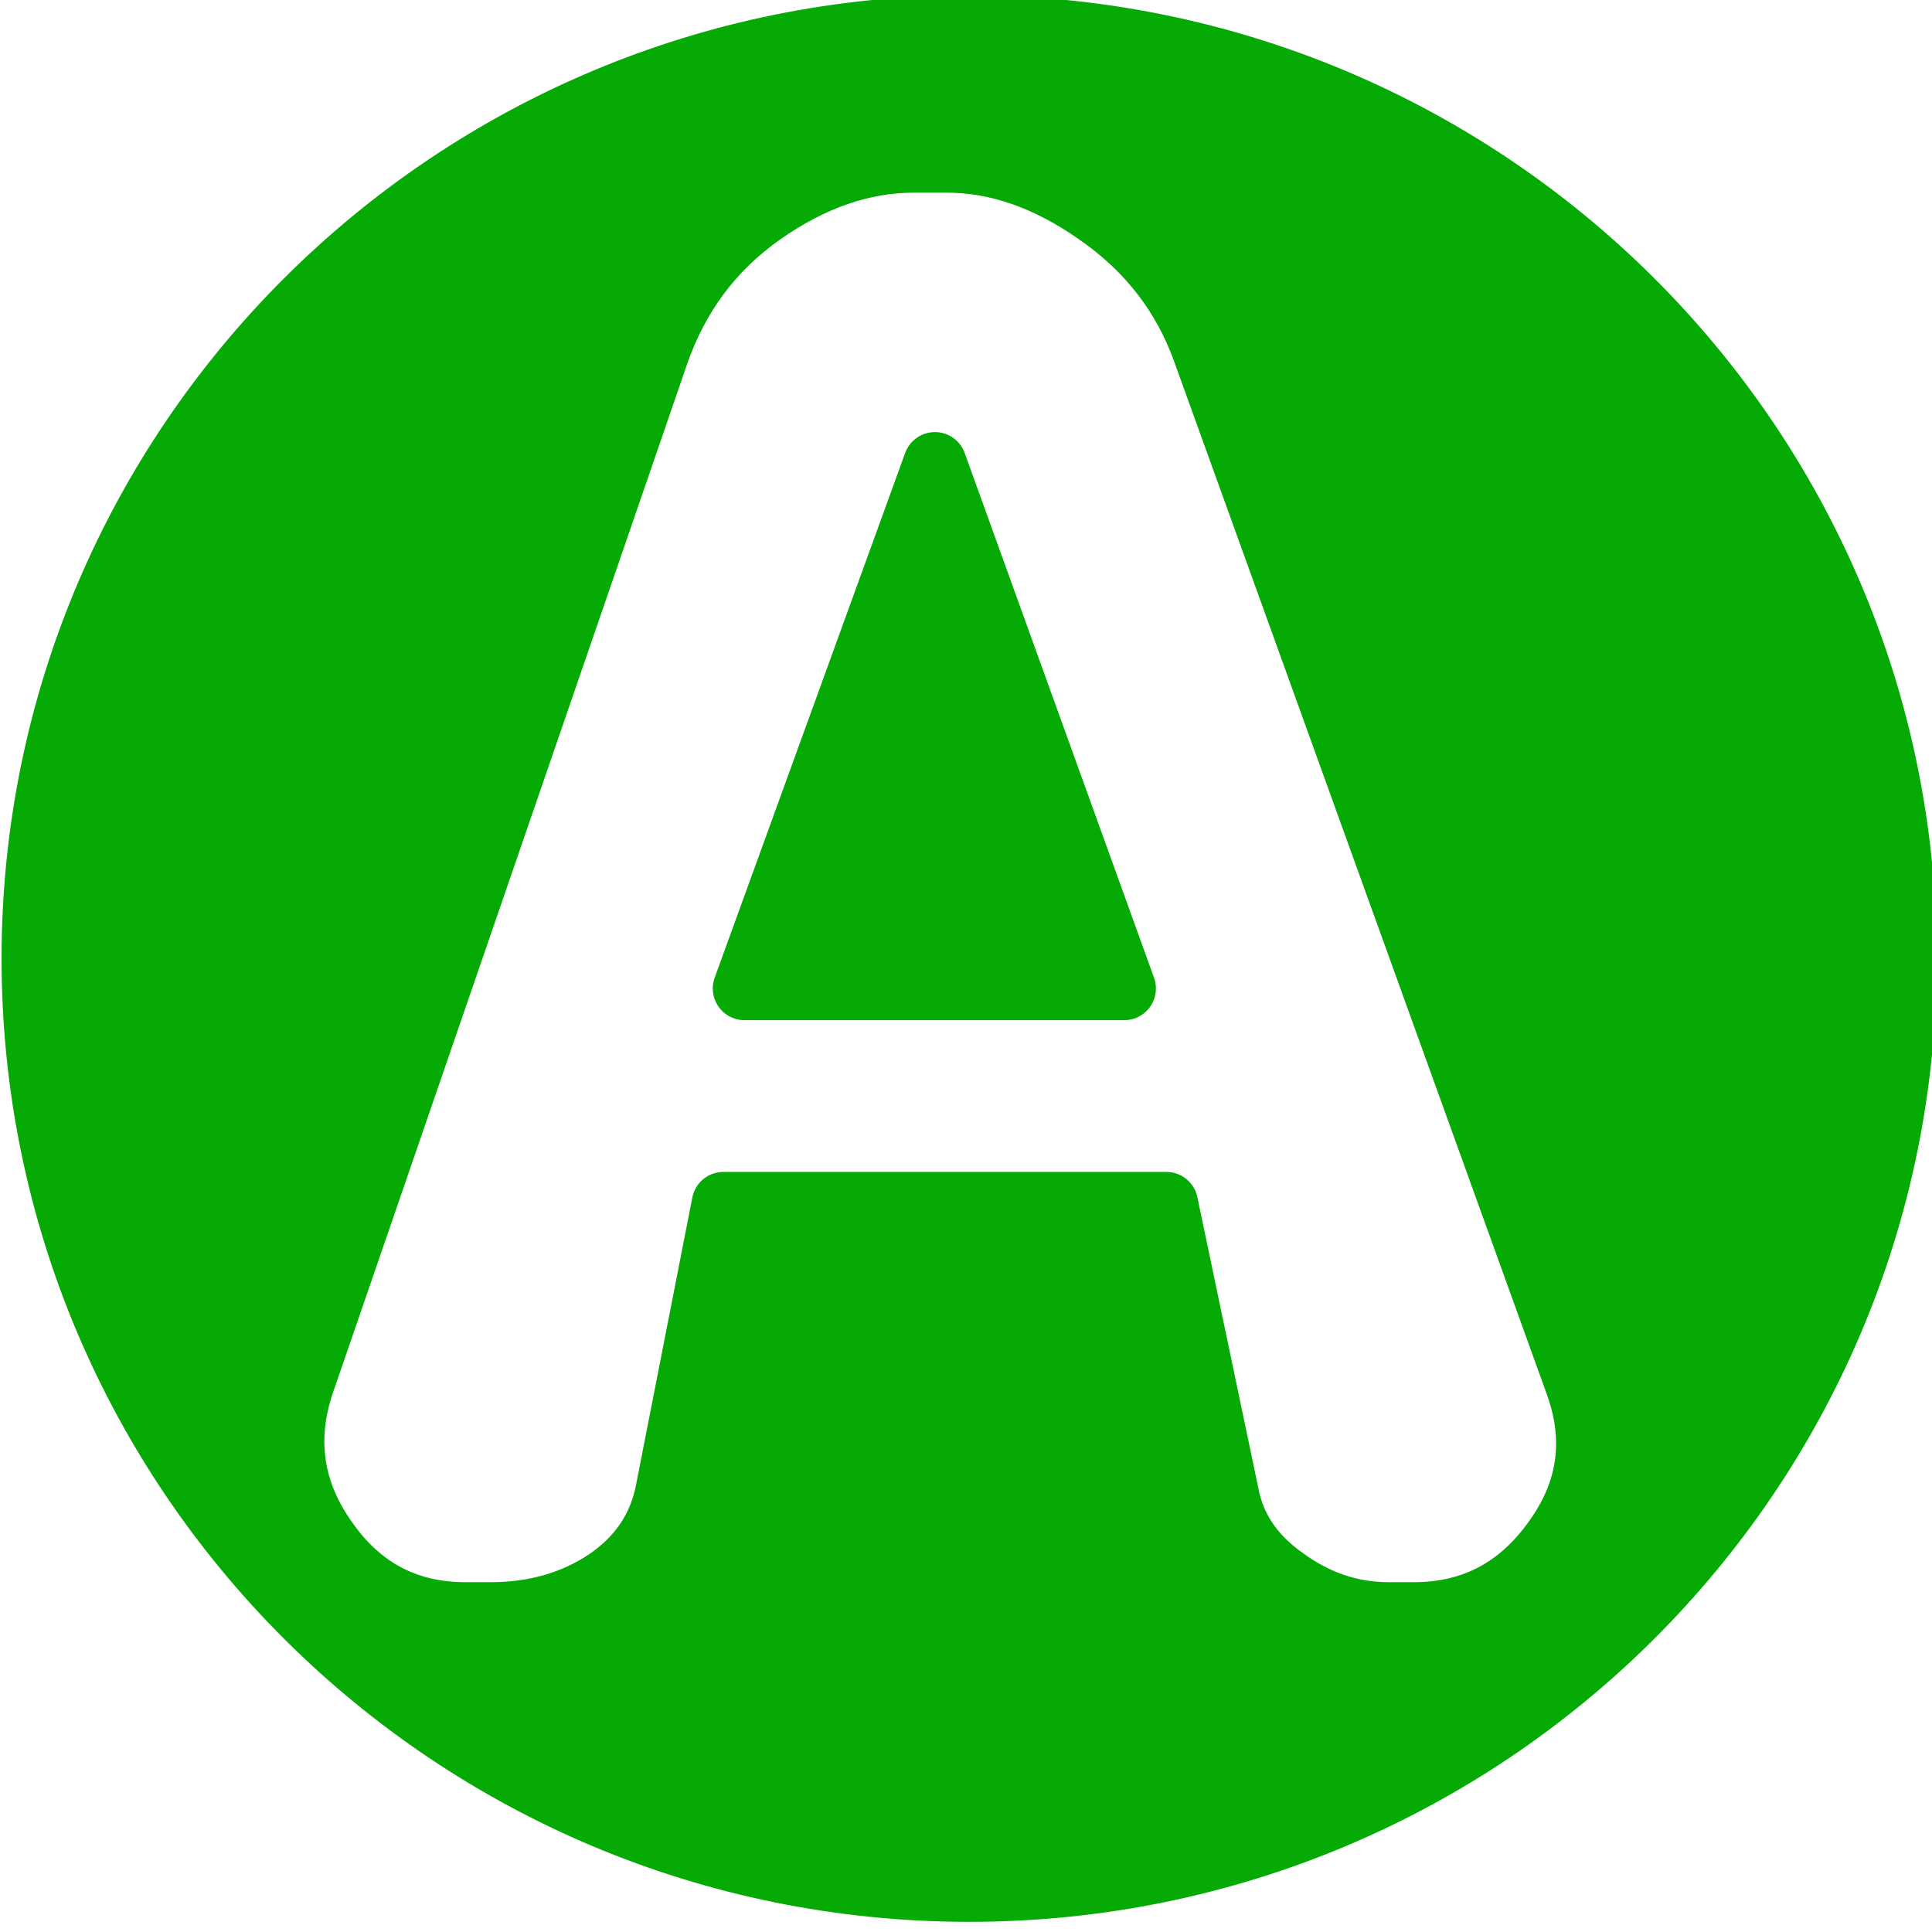
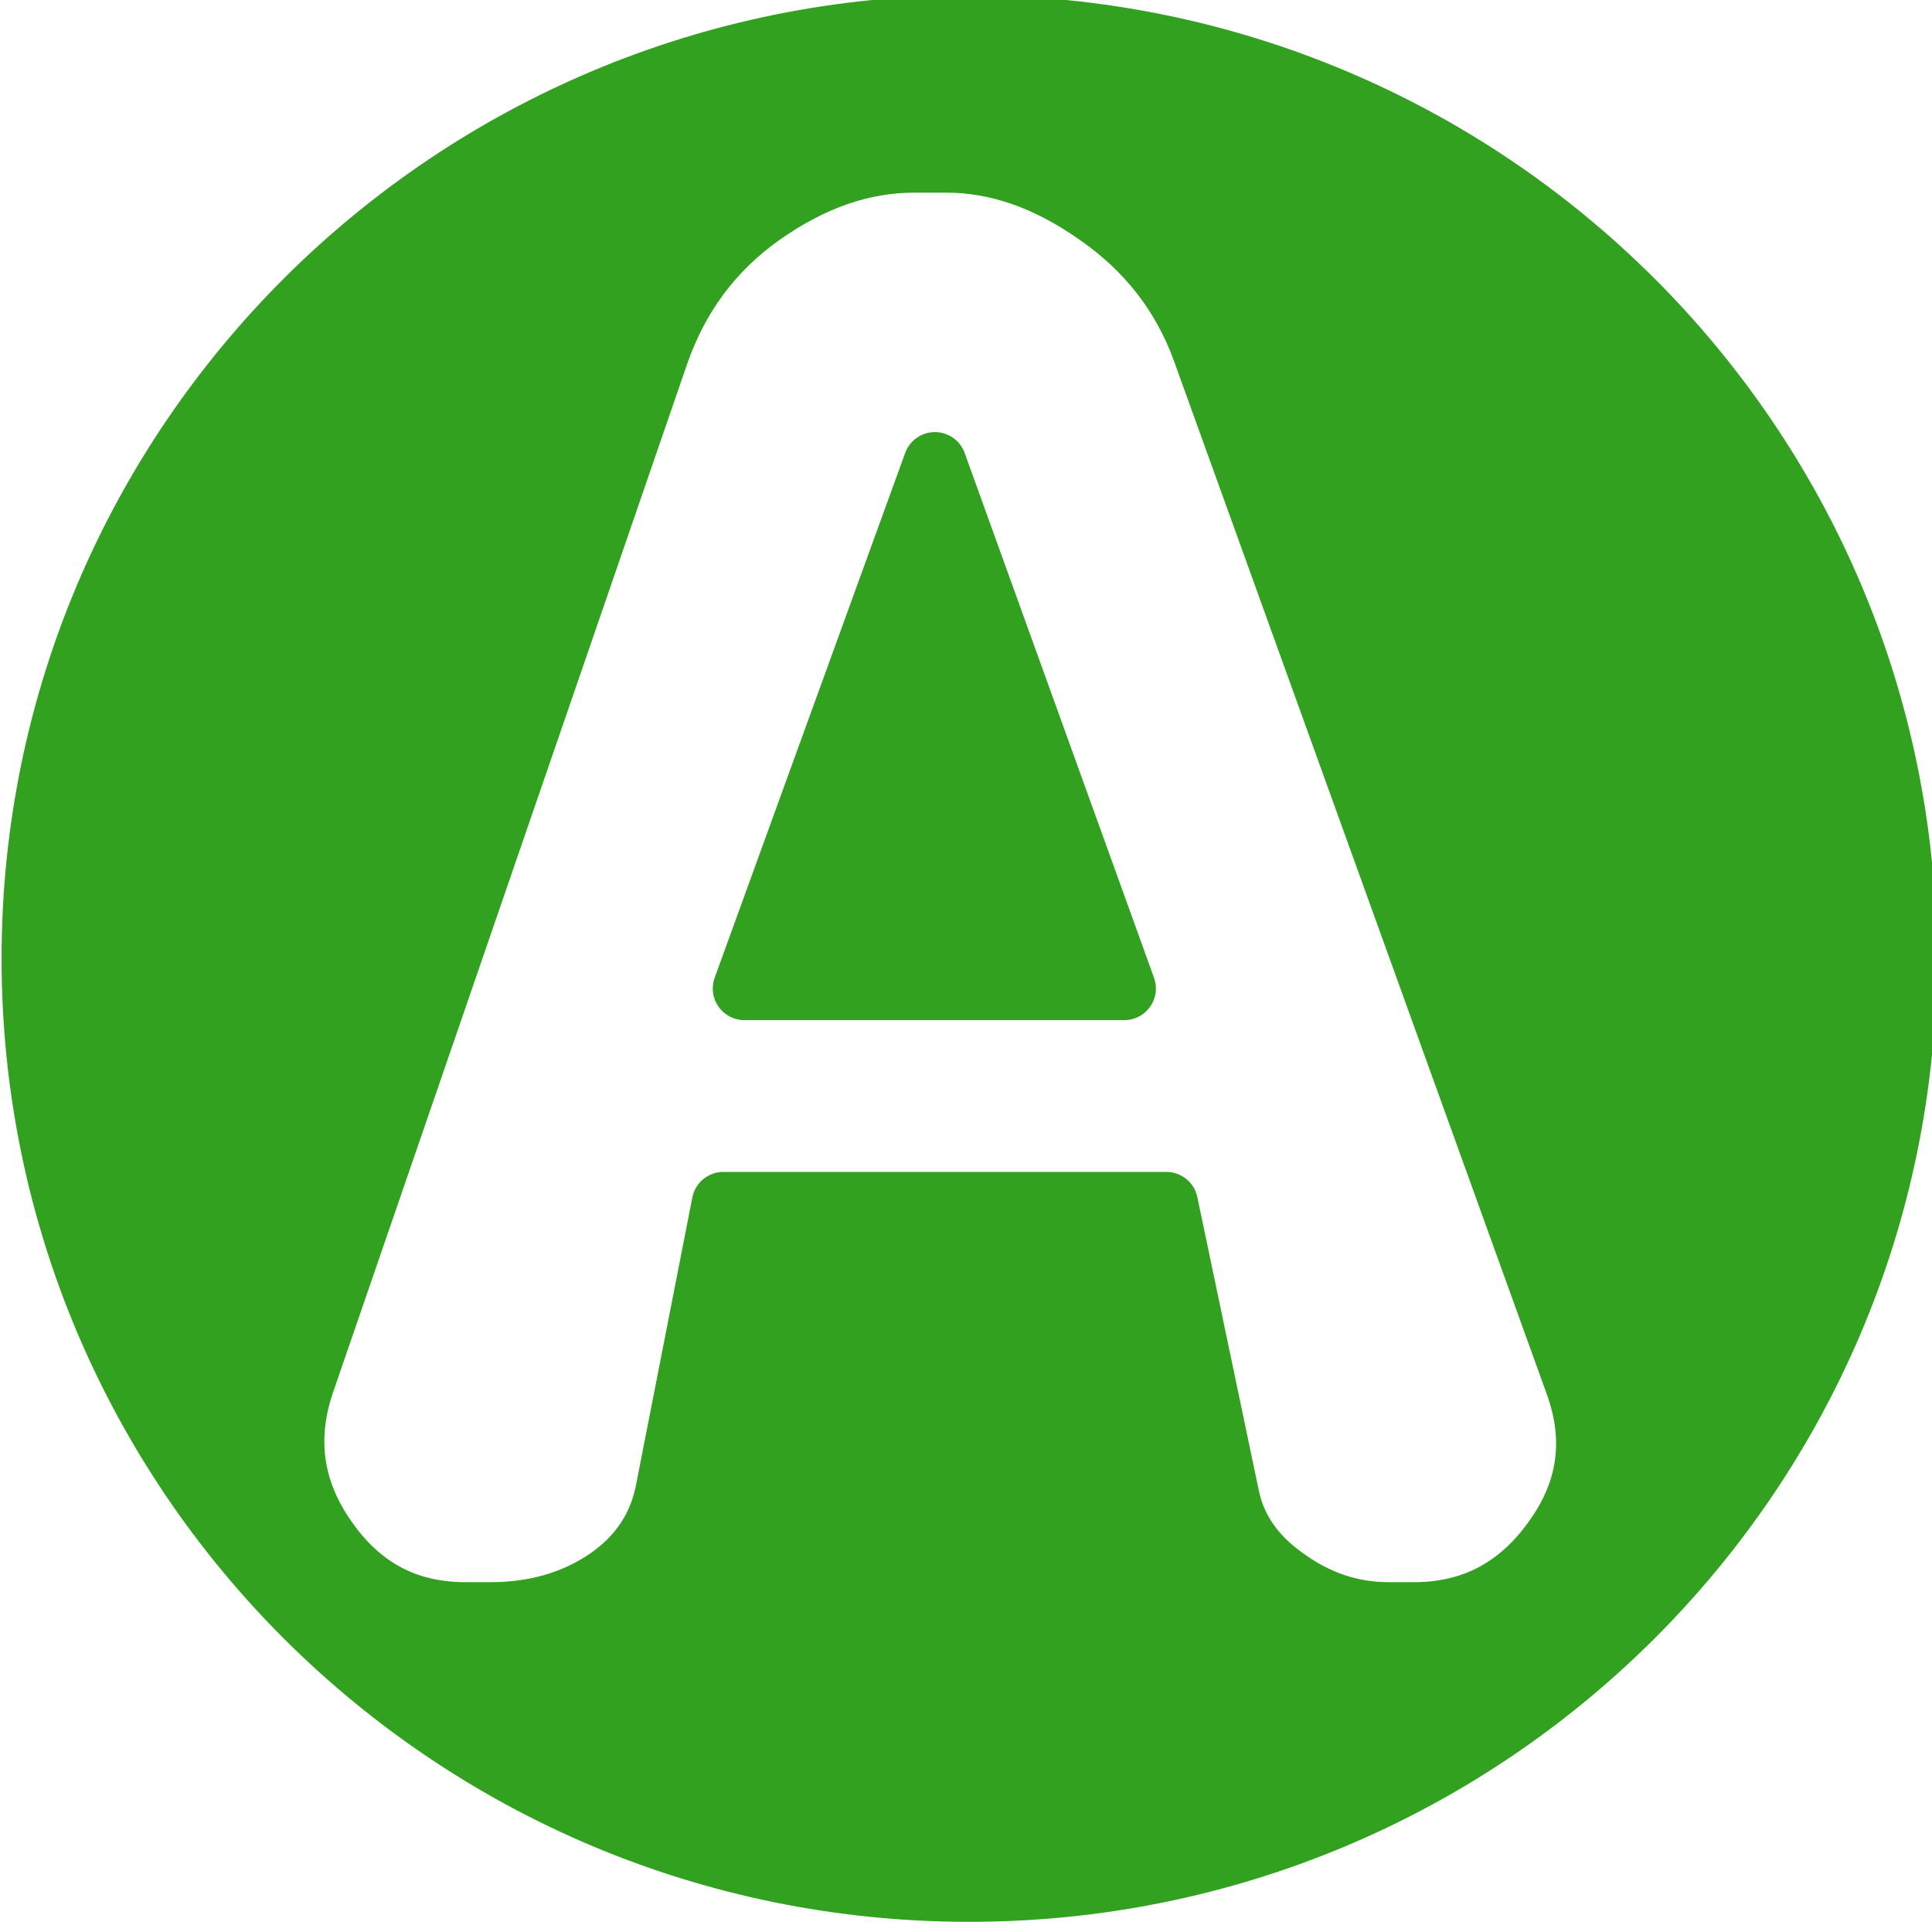
<svg xmlns="http://www.w3.org/2000/svg" width="150" height="150" viewBox="0 0 39.687 39.688" version="1.1" id="svg8">
  <defs id="defs2" />
  <g id="layer1" transform="translate(0,-257.3125)">
-     <path style="opacity:0.98;fill:#00a800;fill-opacity:1;stroke:#00a800;stroke-width:4.913;stroke-linecap:round;stroke-linejoin:round;stroke-miterlimit:4;stroke-dasharray:none;stroke-opacity:1" d="M 75.244 2.086 A 72.669 72.335 0 0 0 2.576 74.422 A 72.669 72.335 0 0 0 75.244 146.756 A 72.669 72.335 0 0 0 147.914 74.422 A 72.669 72.335 0 0 0 75.244 2.086 z M 70.953 12.502 L 73.494 12.502 C 77.426 12.502 81.329 13.862 85.201 16.584 C 89.133 19.306 91.886 22.845 93.459 27.201 L 122.406 107.42 C 123.979 111.776 123.404 115.829 120.682 119.58 C 117.959 123.391 114.33 125.297 109.793 125.297 L 107.795 125.297 C 104.891 125.297 102.199 124.389 99.719 122.574 C 97.238 120.82 95.757 118.613 95.273 115.951 L 90.555 93.445 L 56.162 93.445 L 51.807 115.678 C 51.262 118.582 49.719 120.912 47.178 122.666 C 44.576 124.42 41.552 125.297 38.104 125.297 L 36.107 125.297 C 31.57 125.297 27.97 123.391 25.309 119.58 C 22.647 115.829 22.042 111.776 23.494 107.42 L 50.99 27.564 C 52.563 22.967 55.284 19.306 59.156 16.584 C 63.028 13.862 66.96 12.502 70.953 12.502 z M 72.586 36.004 L 57.795 76.748 L 87.287 76.748 L 72.586 36.004 z " transform="matrix(0.2645833,0,0,0.2645833,0,257.3125)" id="path10" />
+     <path style="opacity:0.98;fill:#2e9f1c;fill-opacity:1;stroke:#2e9f1c;stroke-width:4.913;stroke-linecap:round;stroke-linejoin:round;stroke-miterlimit:4;stroke-dasharray:none;stroke-opacity:1" d="M 75.244 2.086 A 72.669 72.335 0 0 0 2.576 74.422 A 72.669 72.335 0 0 0 75.244 146.756 A 72.669 72.335 0 0 0 147.914 74.422 A 72.669 72.335 0 0 0 75.244 2.086 z M 70.953 12.502 L 73.494 12.502 C 77.426 12.502 81.329 13.862 85.201 16.584 C 89.133 19.306 91.886 22.845 93.459 27.201 L 122.406 107.42 C 123.979 111.776 123.404 115.829 120.682 119.58 C 117.959 123.391 114.33 125.297 109.793 125.297 L 107.795 125.297 C 104.891 125.297 102.199 124.389 99.719 122.574 C 97.238 120.82 95.757 118.613 95.273 115.951 L 90.555 93.445 L 56.162 93.445 L 51.807 115.678 C 51.262 118.582 49.719 120.912 47.178 122.666 C 44.576 124.42 41.552 125.297 38.104 125.297 L 36.107 125.297 C 31.57 125.297 27.97 123.391 25.309 119.58 C 22.647 115.829 22.042 111.776 23.494 107.42 L 50.99 27.564 C 52.563 22.967 55.284 19.306 59.156 16.584 C 63.028 13.862 66.96 12.502 70.953 12.502 z M 72.586 36.004 L 57.795 76.748 L 87.287 76.748 L 72.586 36.004 z " transform="matrix(0.2645833,0,0,0.2645833,0,257.3125)" id="path10" />
  </g>
</svg>
